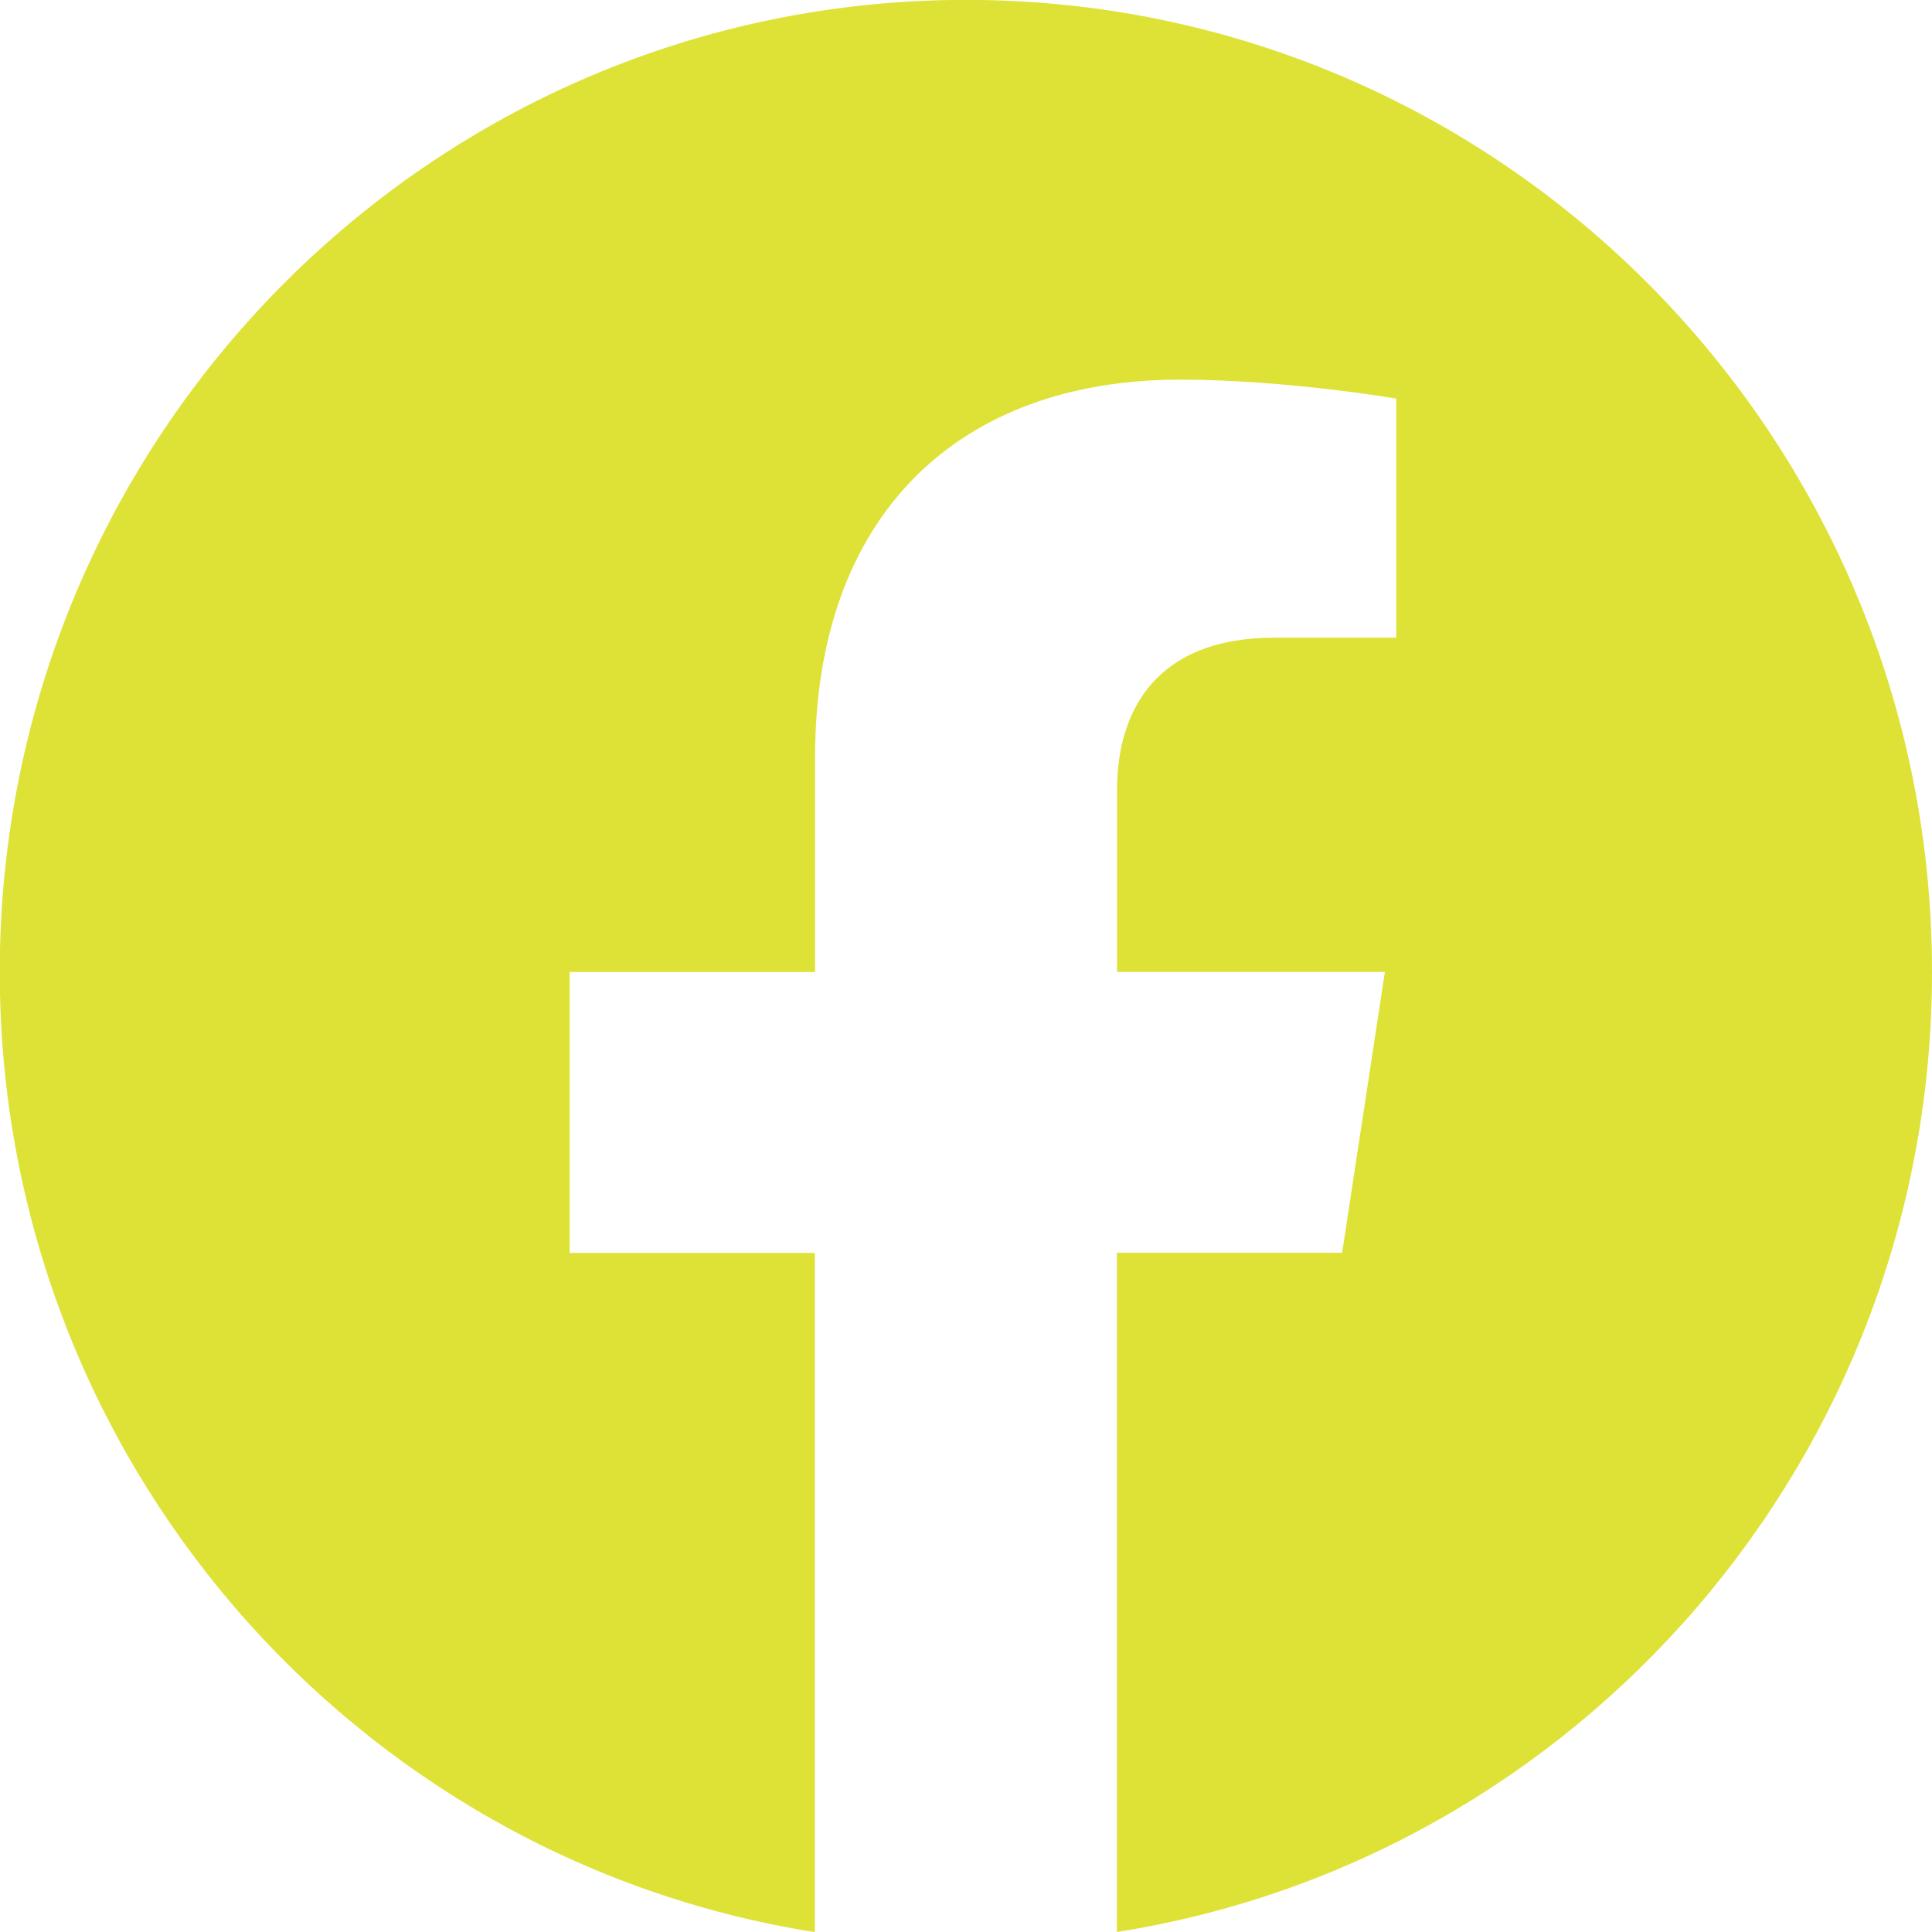
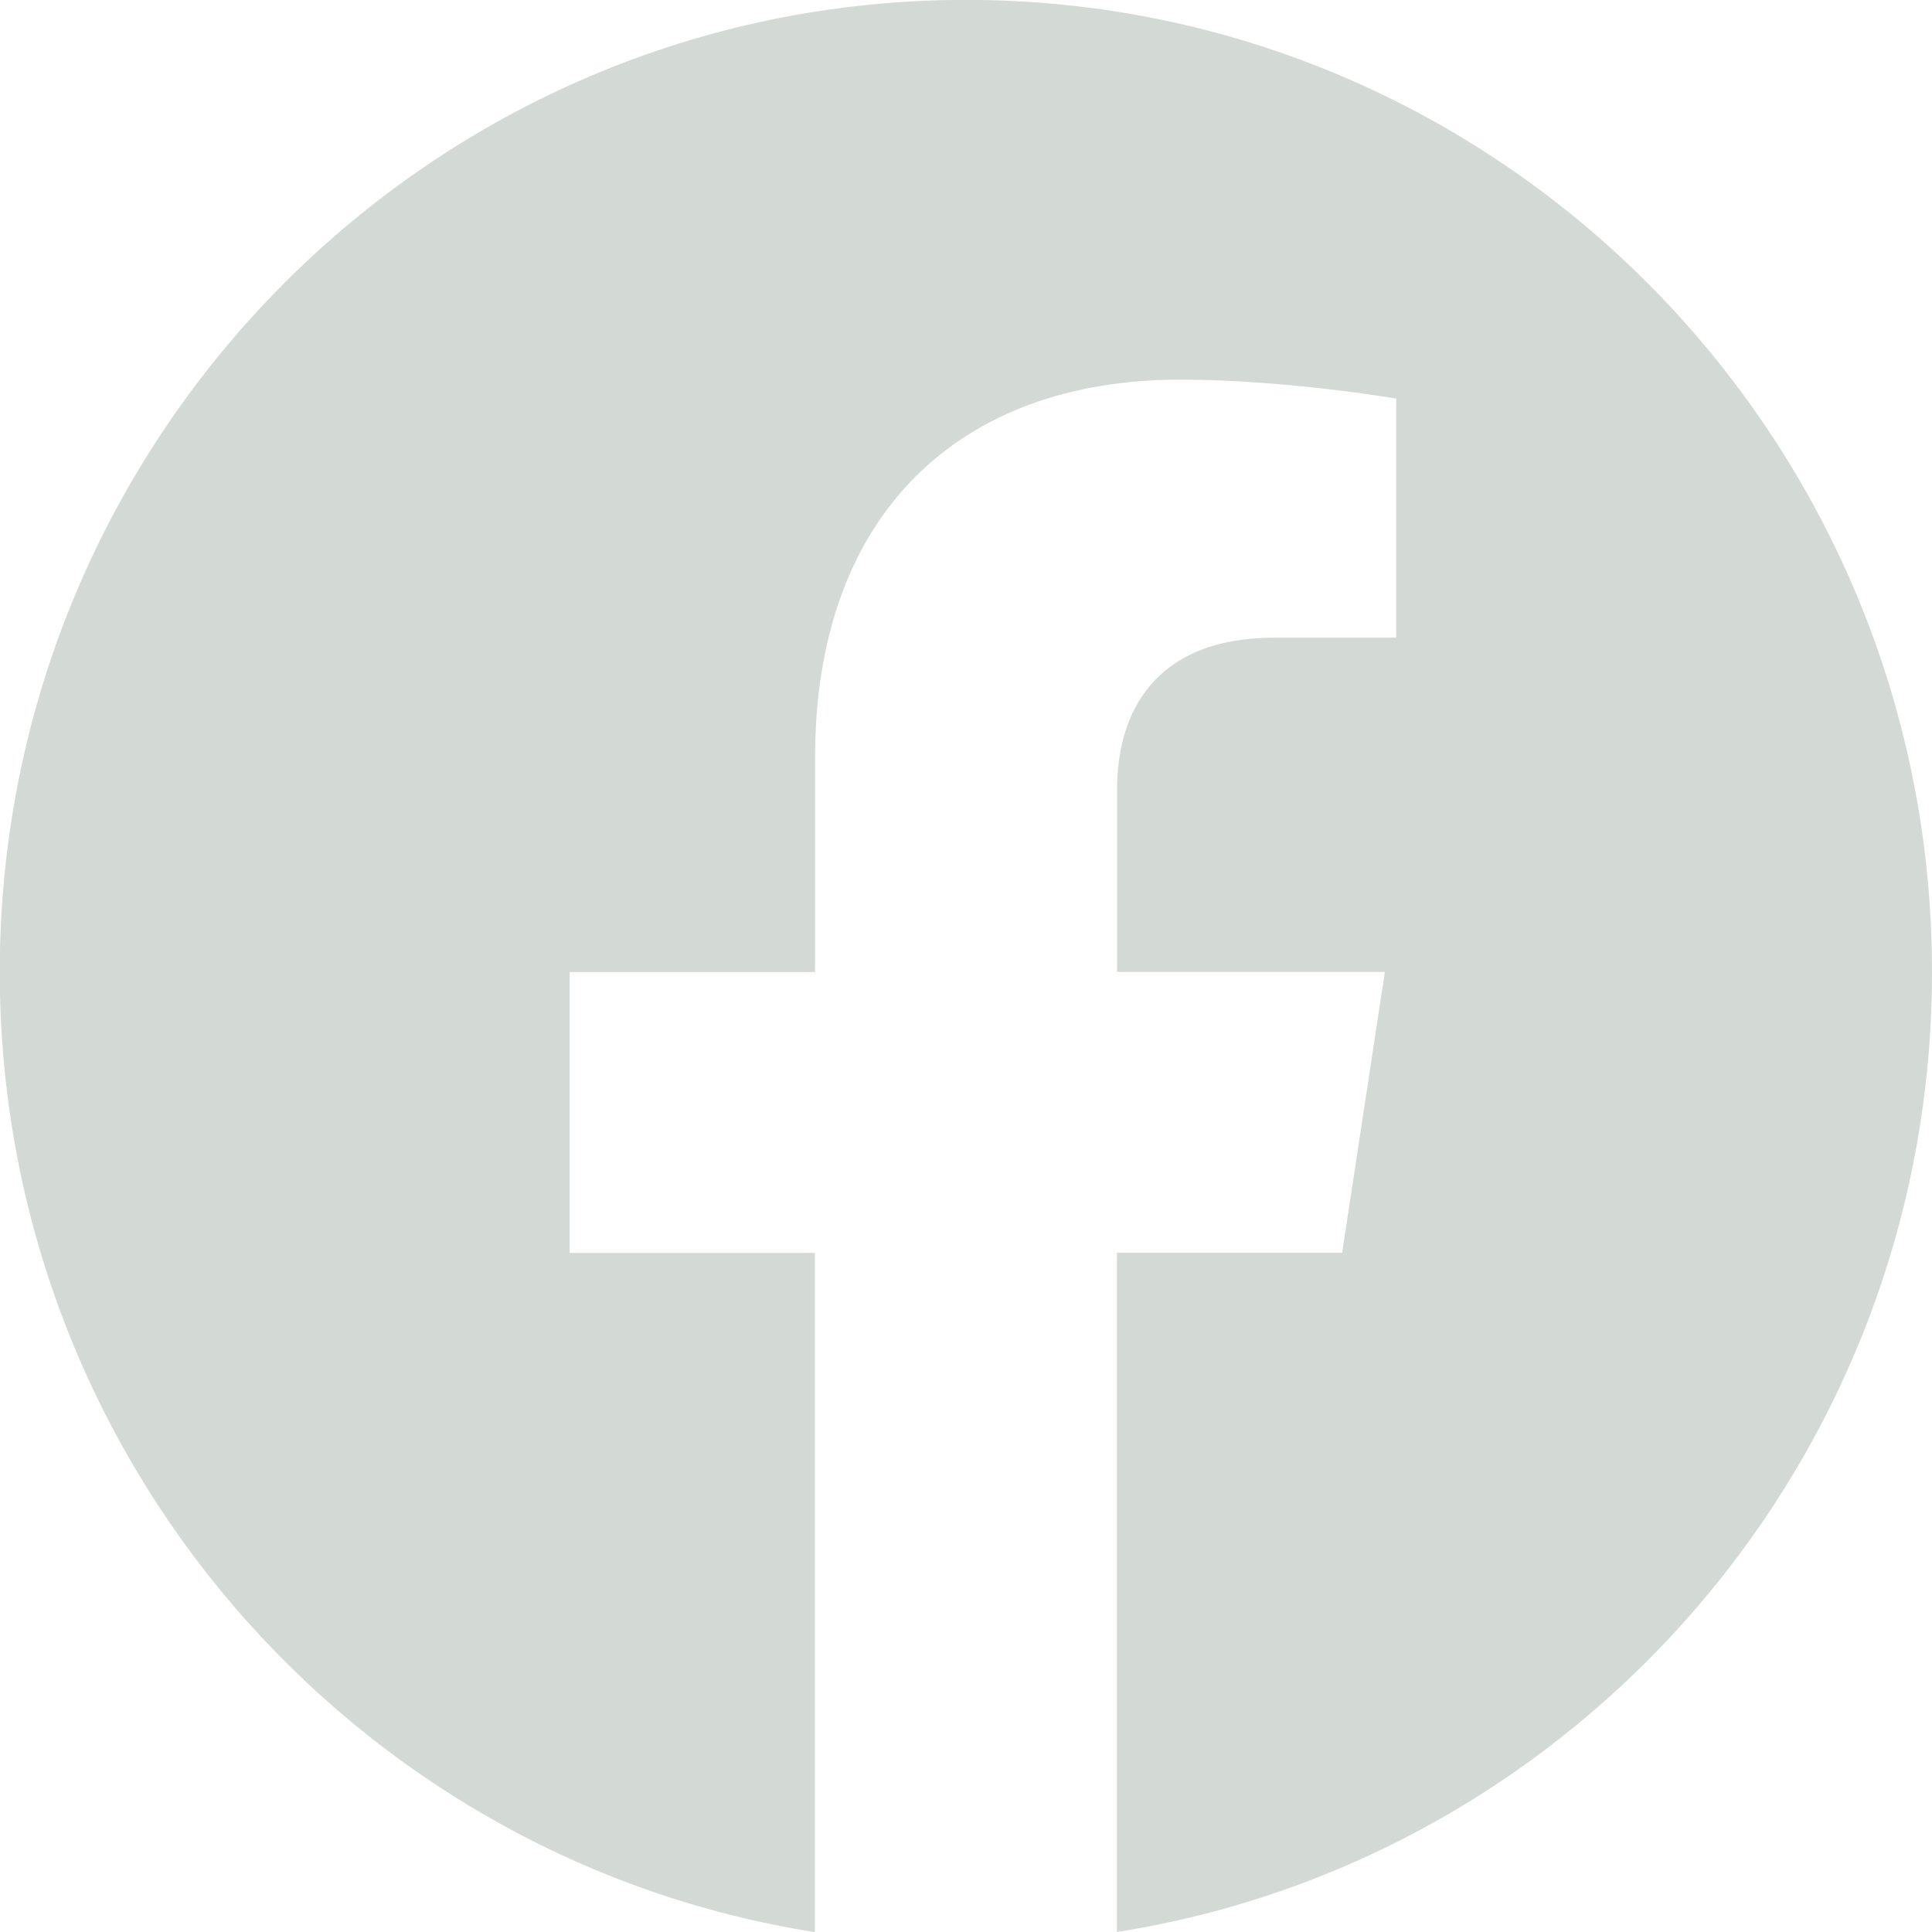
- <svg xmlns="http://www.w3.org/2000/svg" width="16" height="16" fill="#dee236" class="bi bi-facebook" viewBox="0 0 16 16">
+ <svg xmlns="http://www.w3.org/2000/svg" width="16" height="16" fill="#d3d9d4" class="bi bi-facebook" viewBox="0 0 16 16">
  <path d="M16 8.049c0-4.446-3.582-8.05-8-8.05C3.58 0-.002 3.603-.002 8.05c0 4.017 2.926 7.347 6.75 7.951v-5.625h-2.03V8.05H6.75V6.275c0-2.017 1.195-3.131 3.022-3.131.876 0 1.791.157 1.791.157v1.98h-1.009c-.993 0-1.303.621-1.303 1.258v1.51h2.218l-.354 2.326H9.25V16c3.824-.604 6.75-3.934 6.75-7.951" />
</svg>
